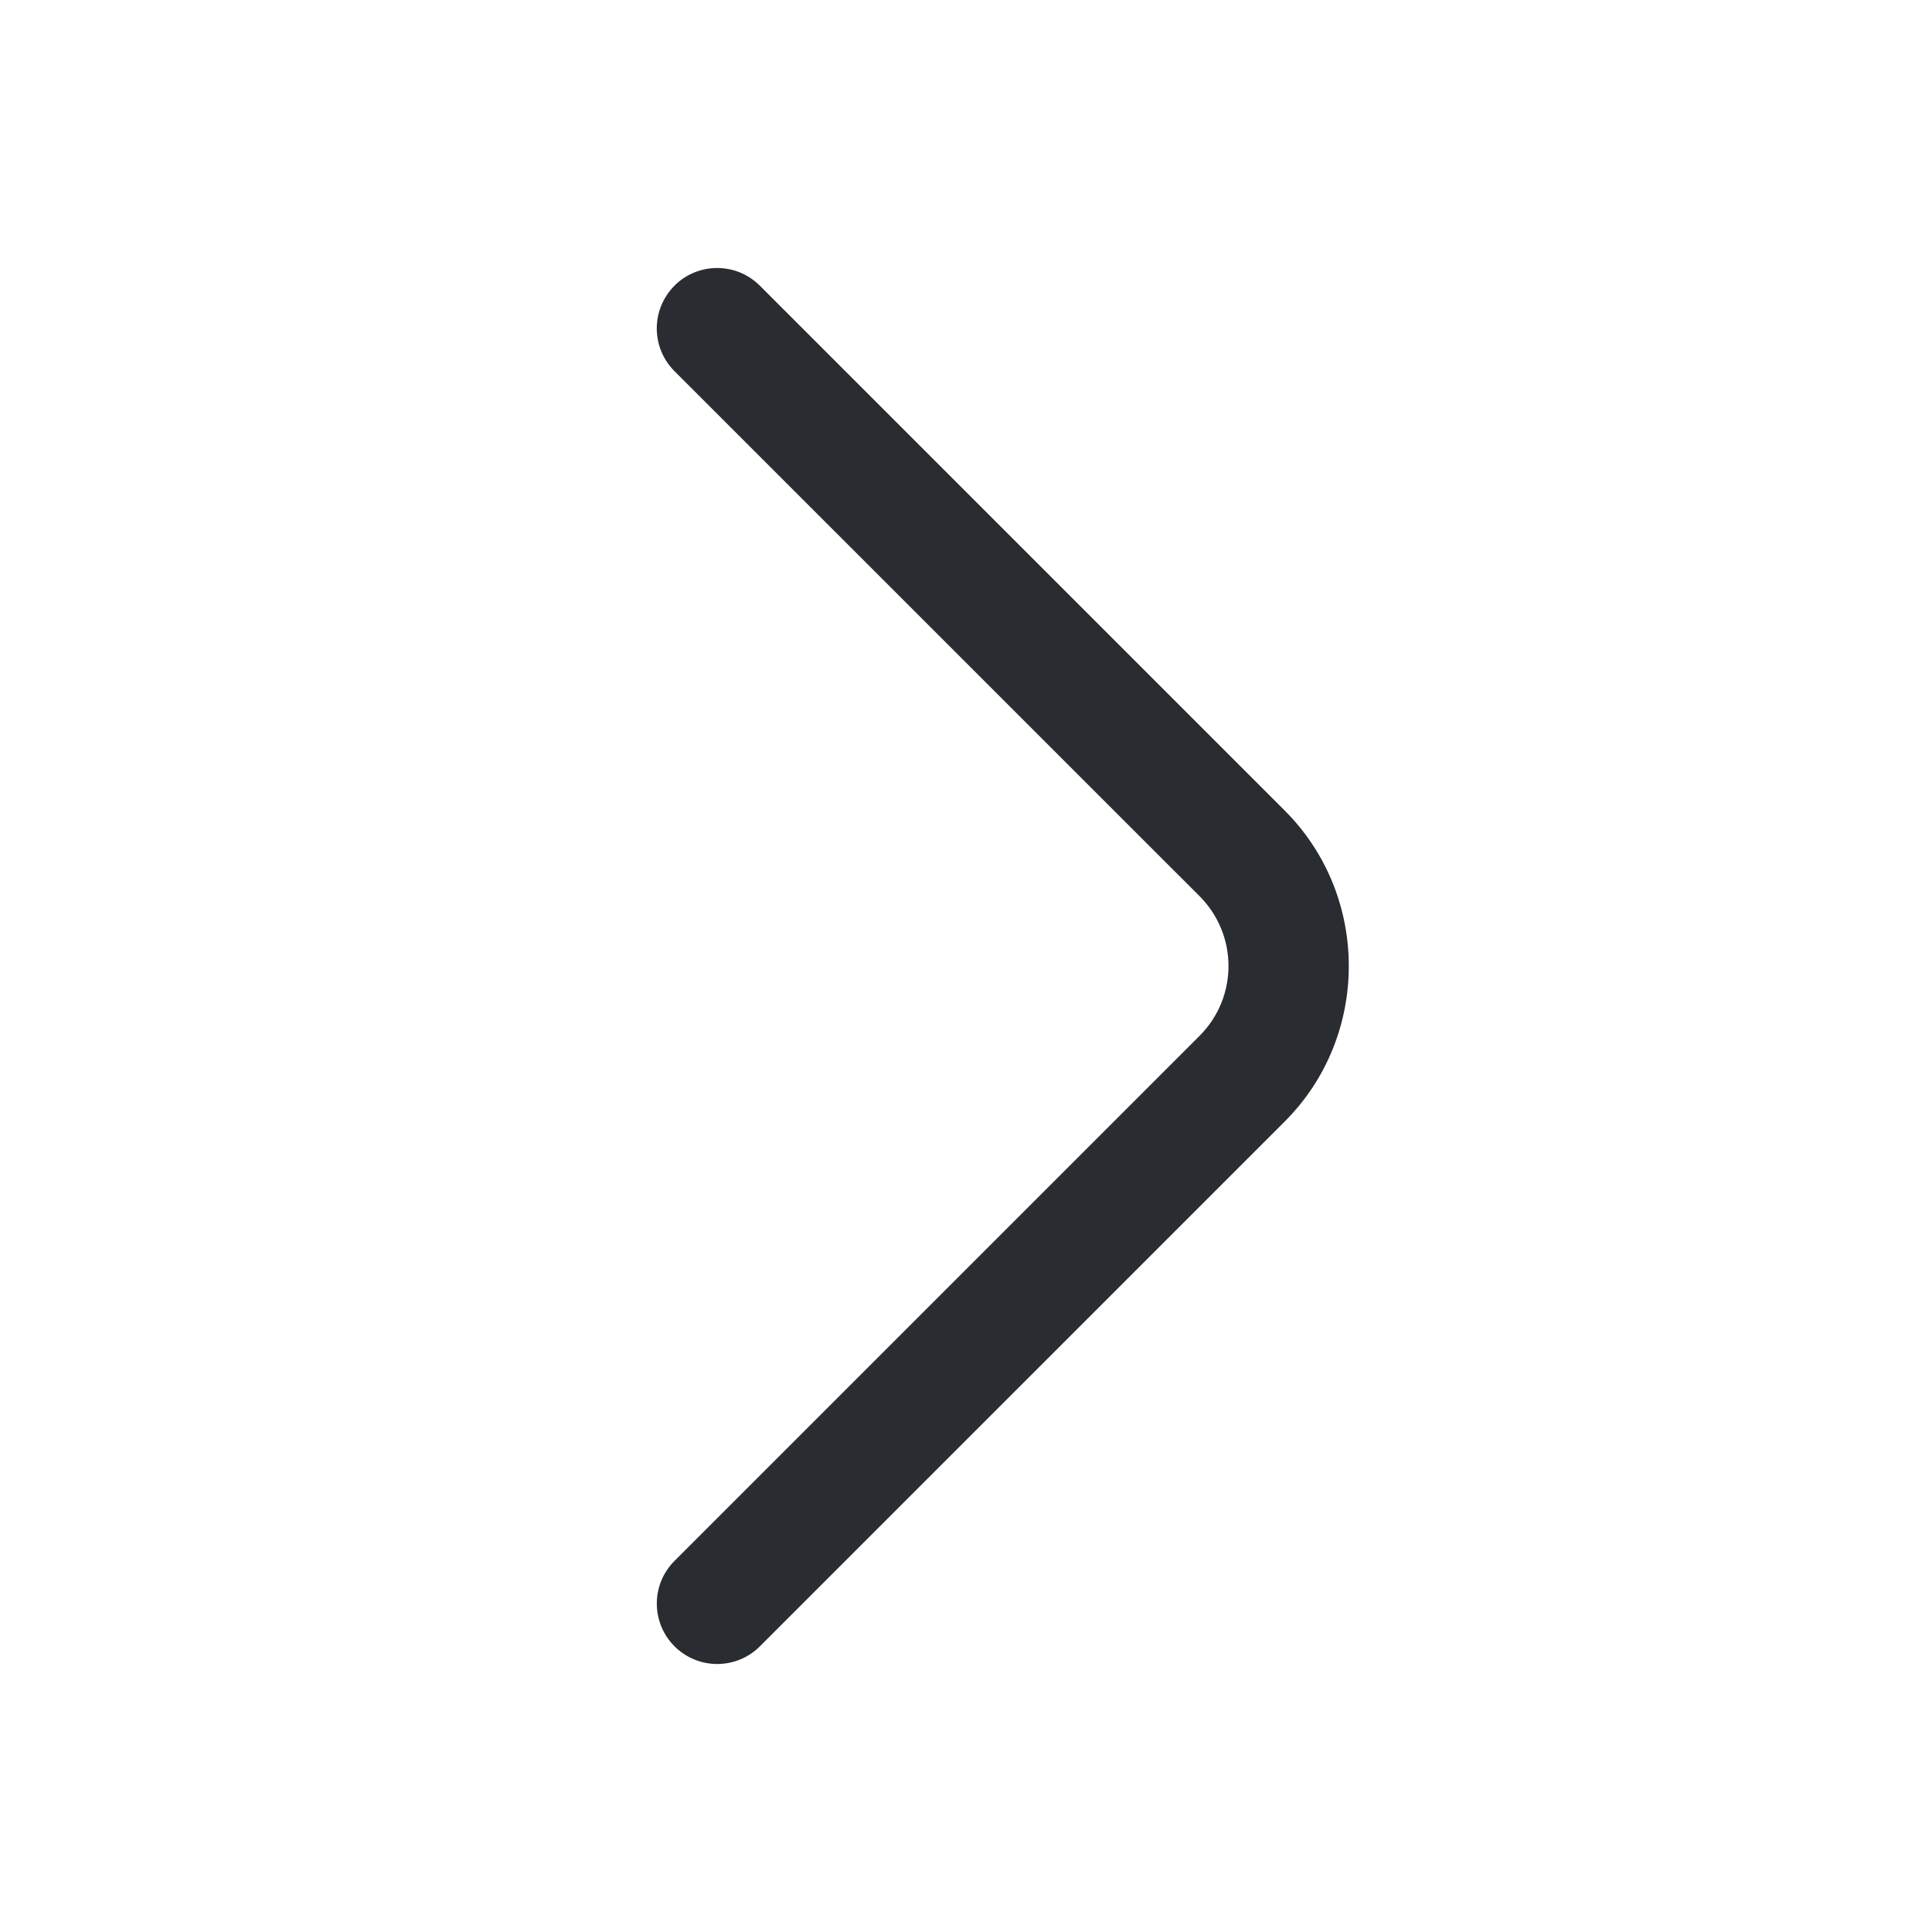
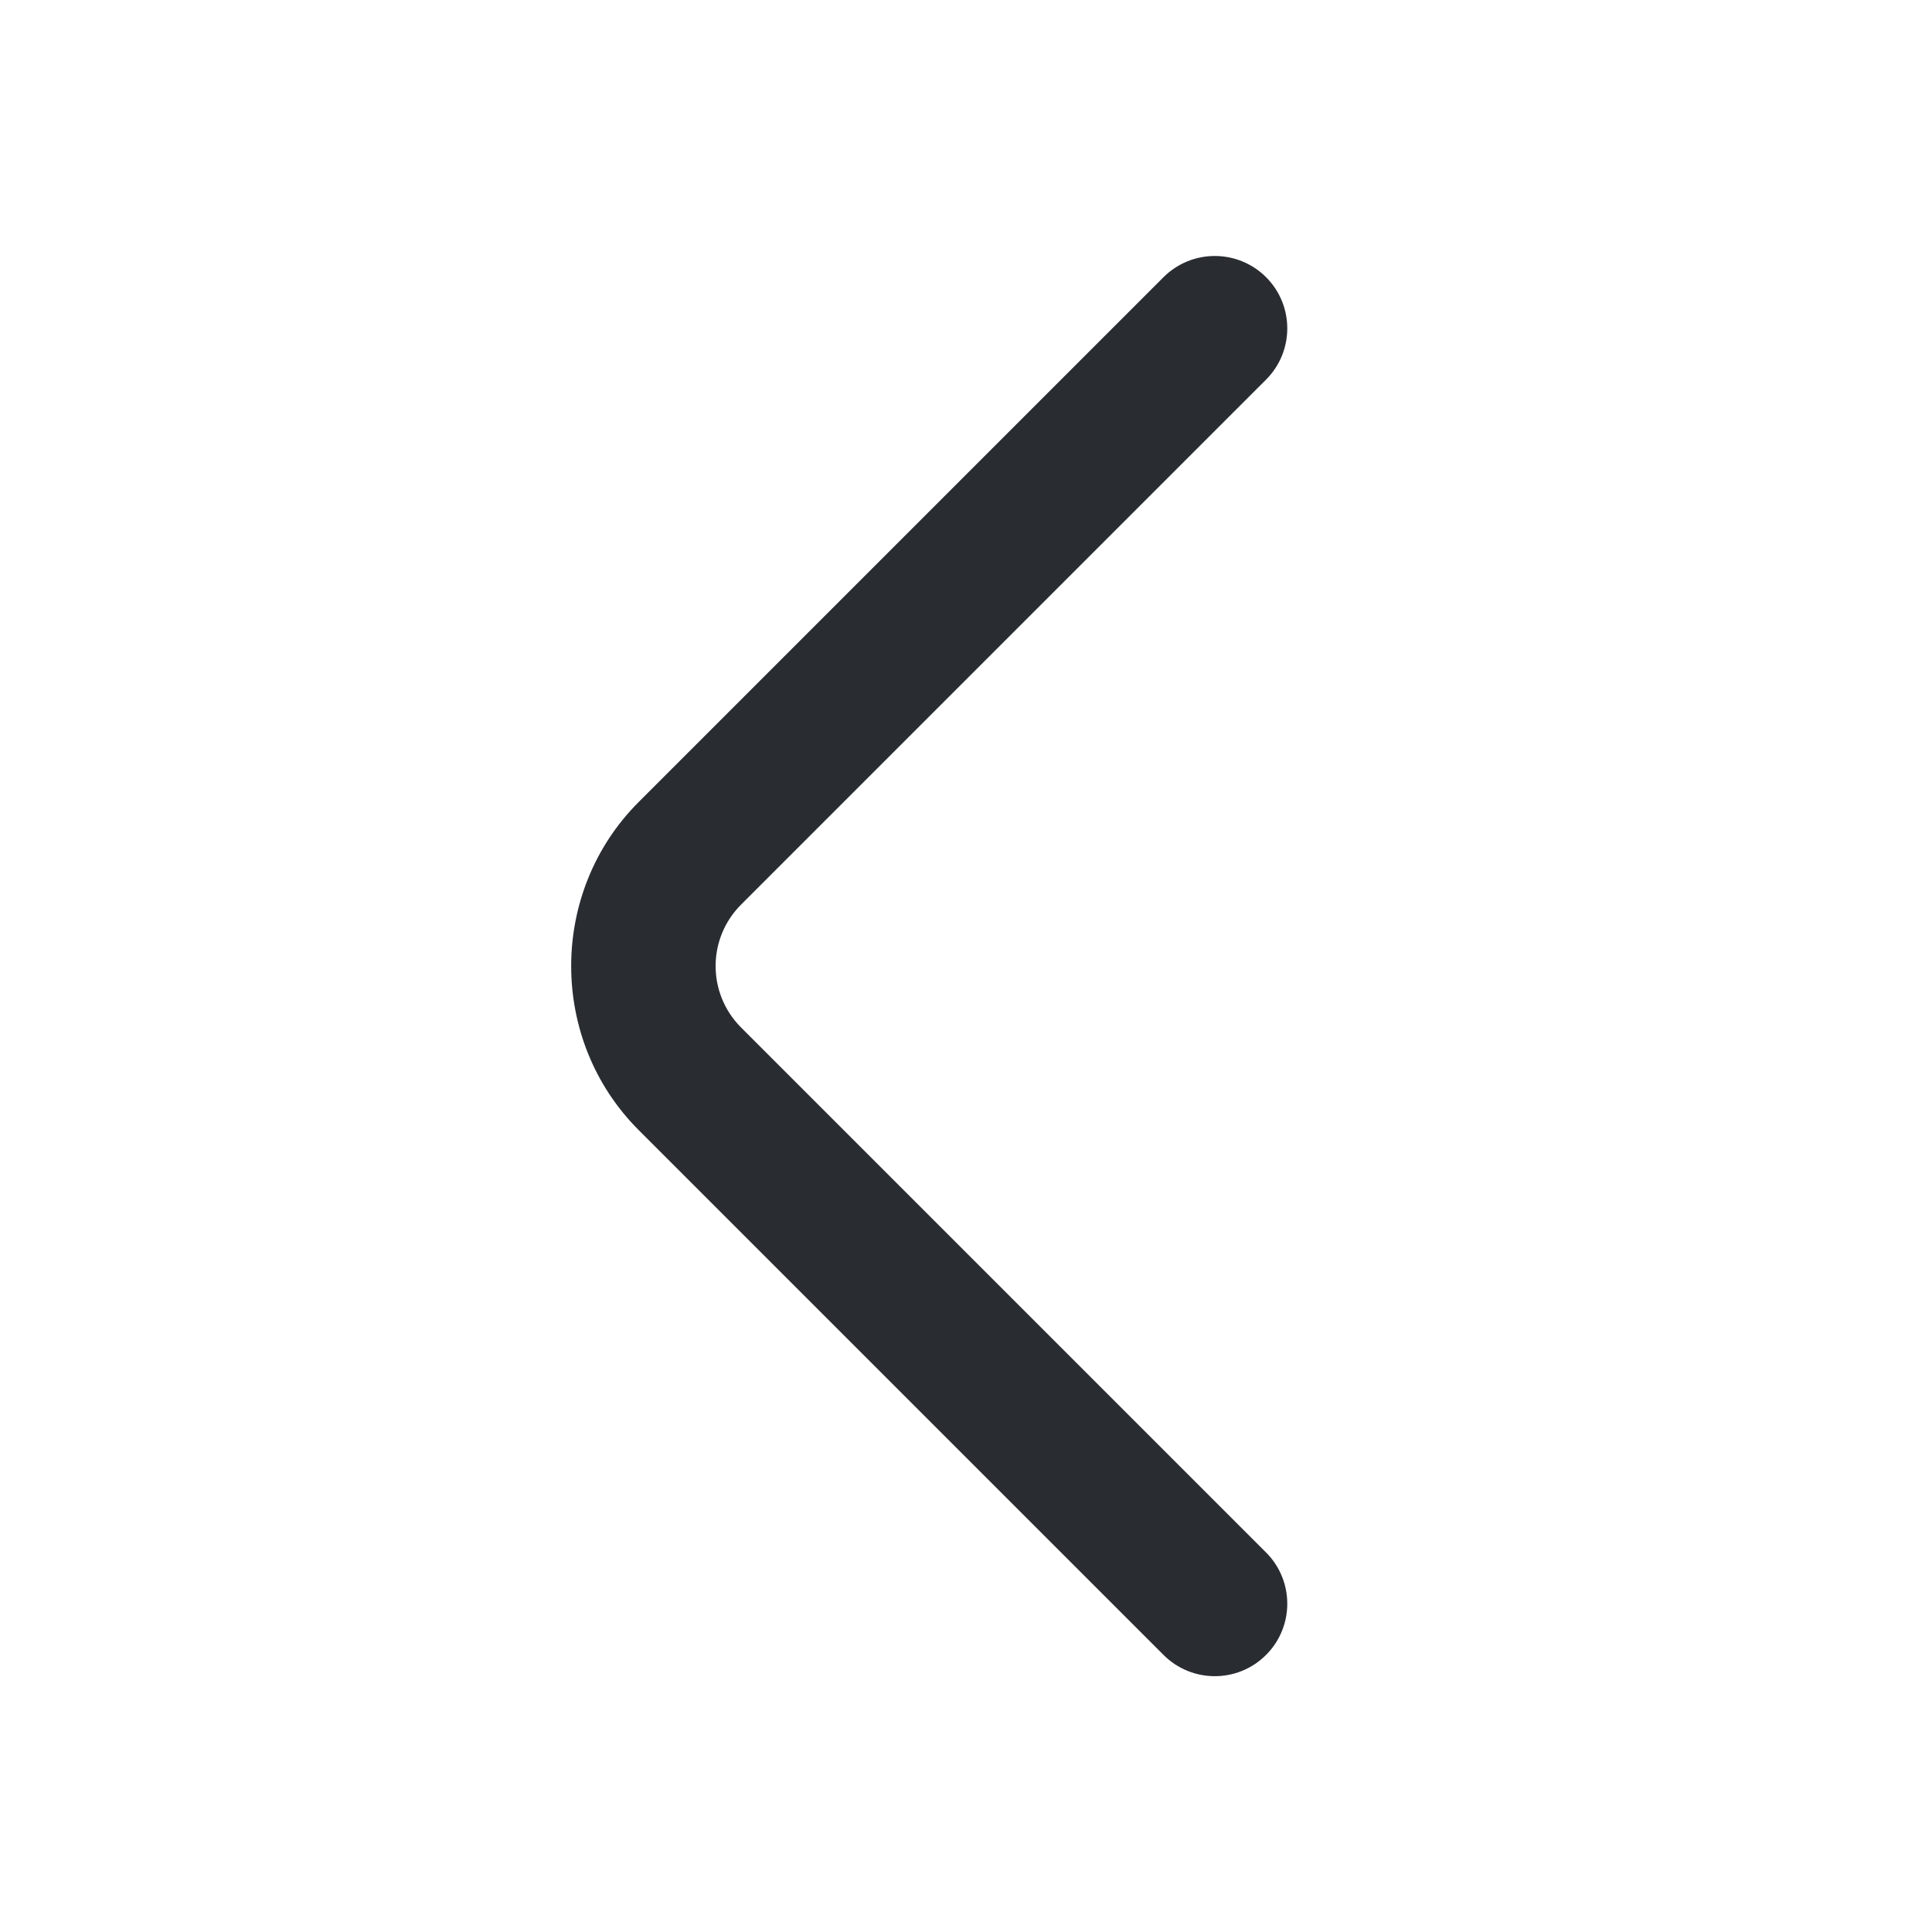
- <svg xmlns="http://www.w3.org/2000/svg" width="24" height="24" viewBox="0 0 24 24" fill="none" version="1.1" id="svg1">
+ <svg xmlns="http://www.w3.org/2000/svg" width="20" height="20" viewBox="0 0 20 20" fill="none" version="1.1" id="svg1">
  <defs id="defs1" />
-   <path style="baseline-shift:baseline;display:inline;overflow:visible;vector-effect:none;fill:#292d32;stroke-linecap:round;stroke-linejoin:round;stroke-miterlimit:10;enable-background:accumulate;stop-color:#000000;stop-opacity:1;opacity:1" d="m 8.379,3.549 a 0.75,0.75 0 0 0 0,1.062 l 6.521,6.52 c 0.481,0.481 0.481,1.258 0,1.738 l -6.521,6.521 a 0.75,0.75 0 0 0 0,1.061 0.75,0.75 0 0 0 1.061,0 l 6.521,-6.521 c 1.059,-1.059 1.059,-2.8 0,-3.859 L 9.439,3.549 a 0.75,0.75 0 0 0 -1.061,0 z" id="path1" />
+   <path style="baseline-shift:baseline;display:inline;overflow:visible;vector-effect:none;fill:#292d32;stroke-linecap:round;stroke-linejoin:round;stroke-miterlimit:10;enable-background:accumulate;stop-color:#000000;stop-opacity:1;opacity:1" d="m 12.576,2.65 a 0.75,0.75 0 0 0 -0.531,0.219 L 6.611,8.303 c -0.931,0.931 -0.931,2.464 0,3.395 l 5.434,5.434 a 0.75,0.75 0 0 0 1.061,0 0.75,0.75 0 0 0 0,-1.061 L 7.672,10.637 c -0.352,-0.352 -0.352,-0.921 0,-1.273 l 5.434,-5.434 a 0.75,0.75 0 0 0 0,-1.061 0.75,0.75 0 0 0 -0.529,-0.219 z" id="path1" />
</svg>
